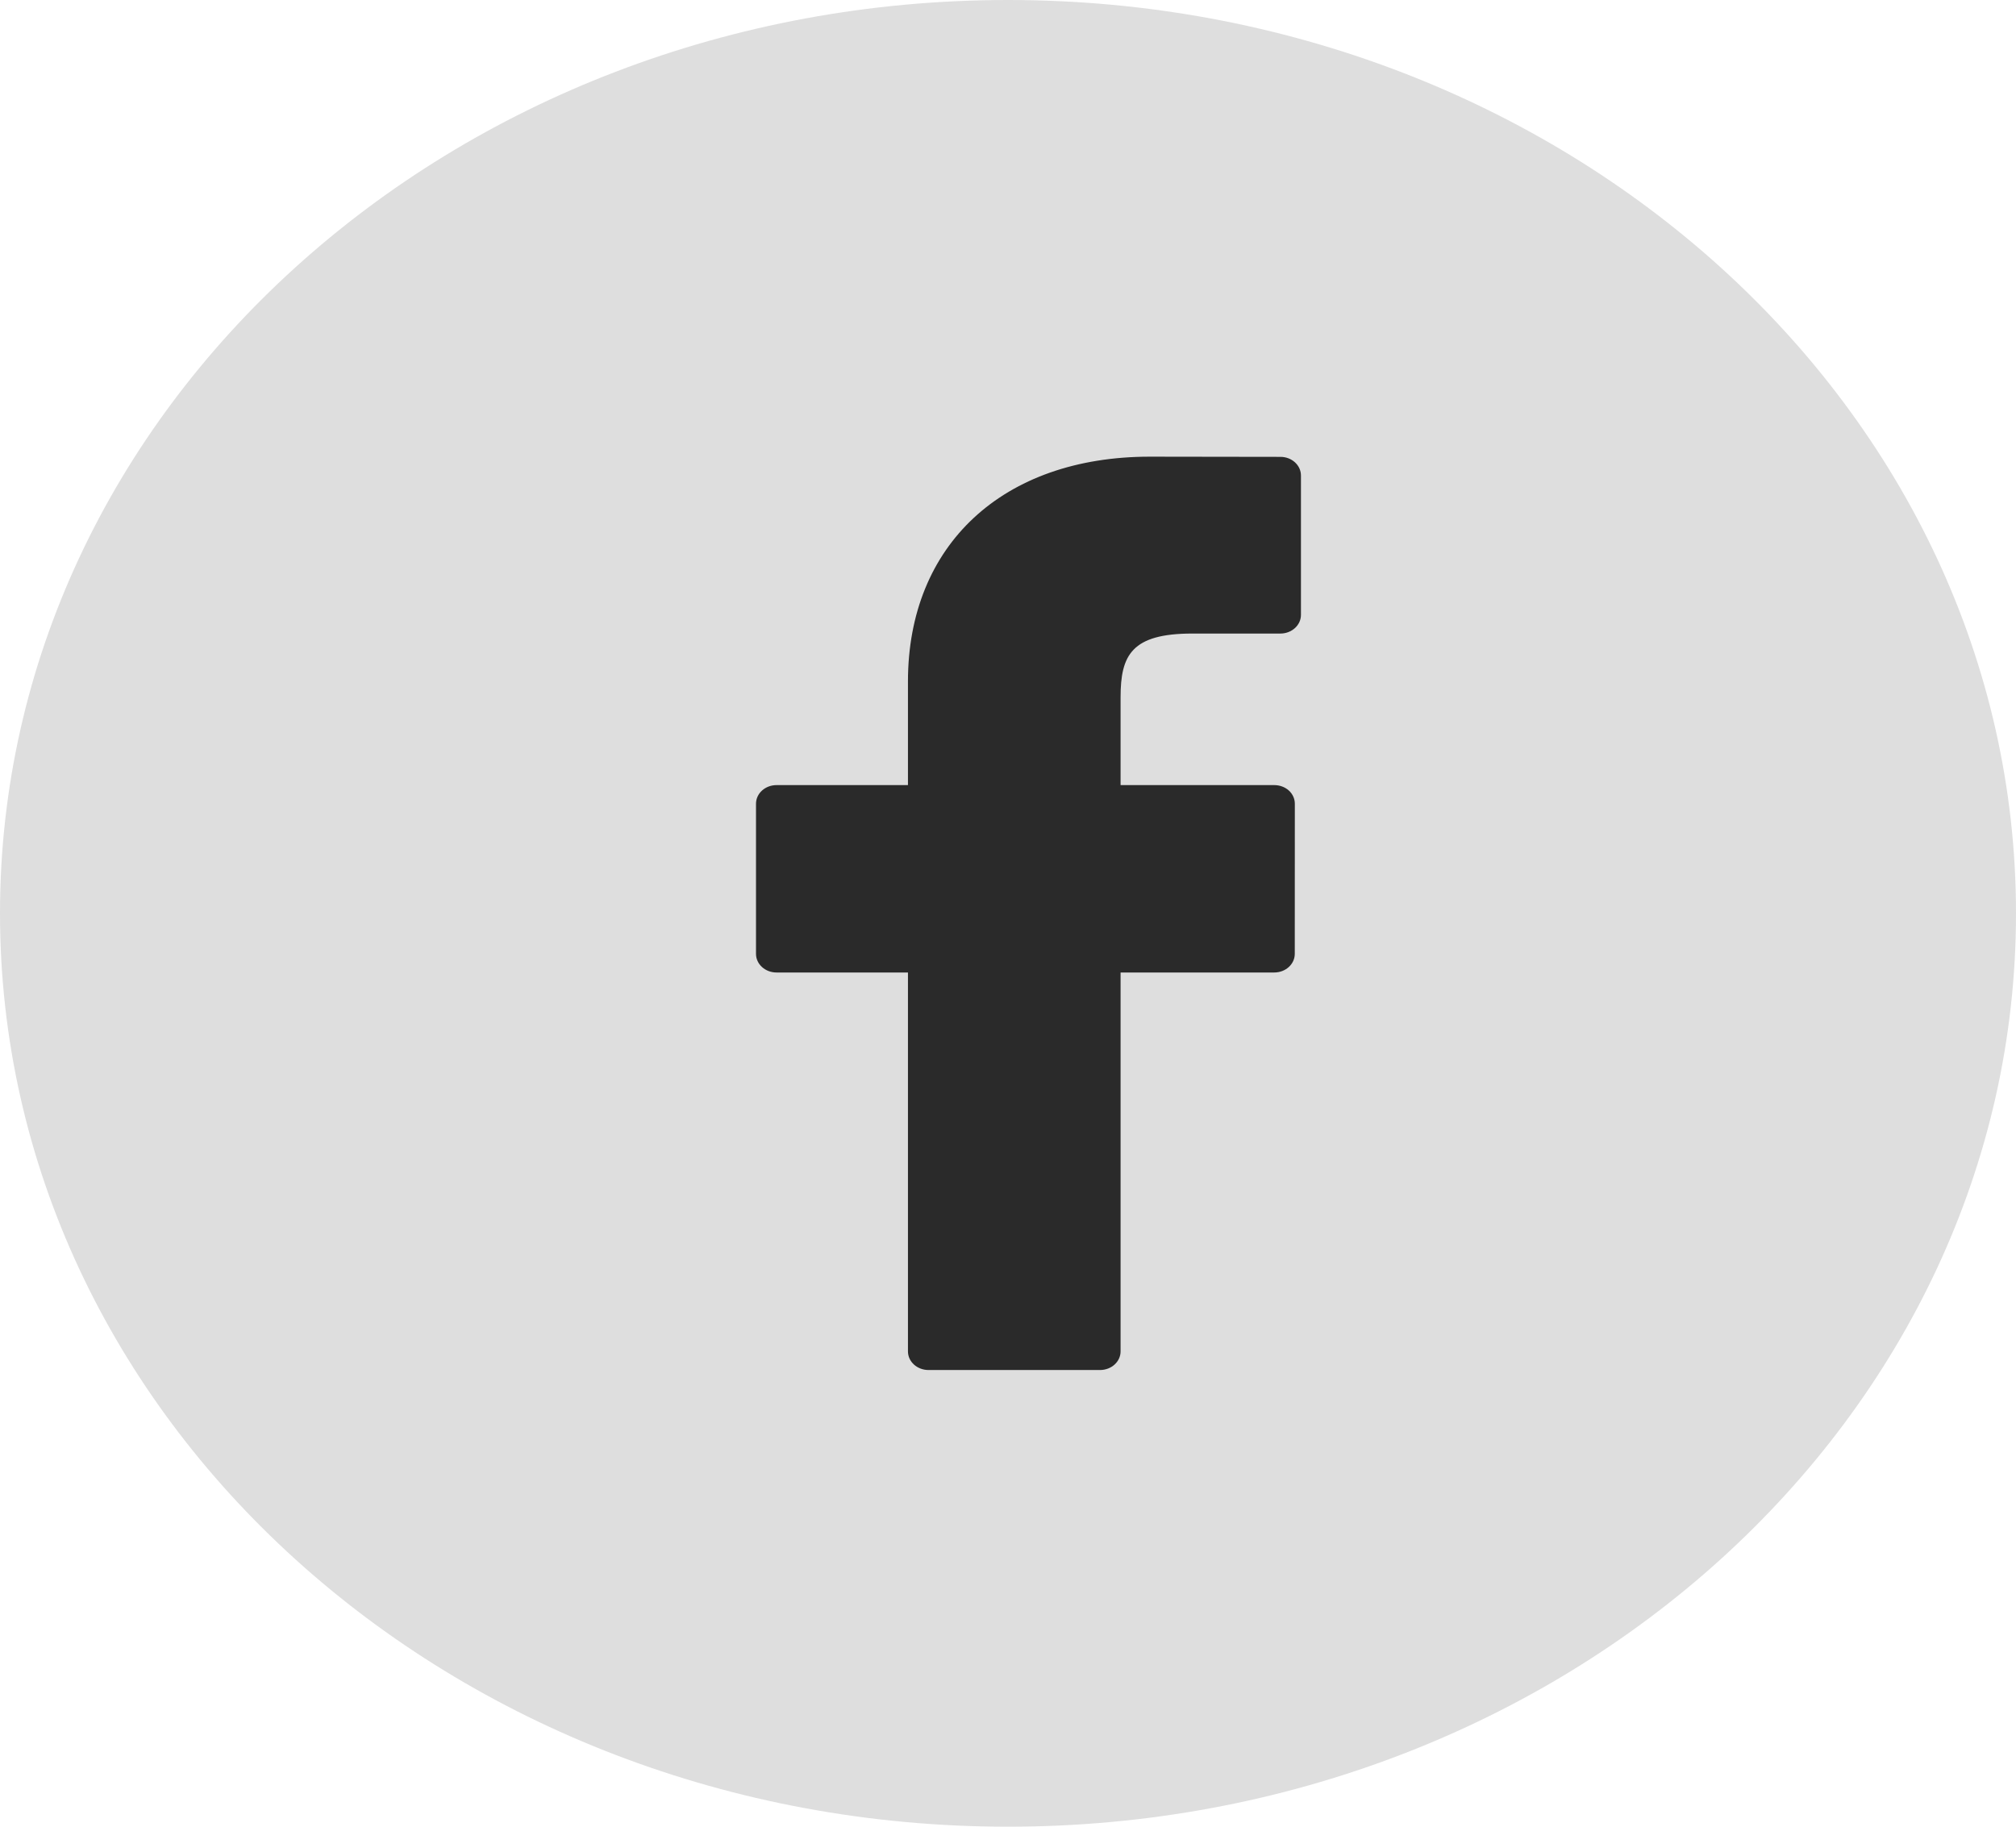
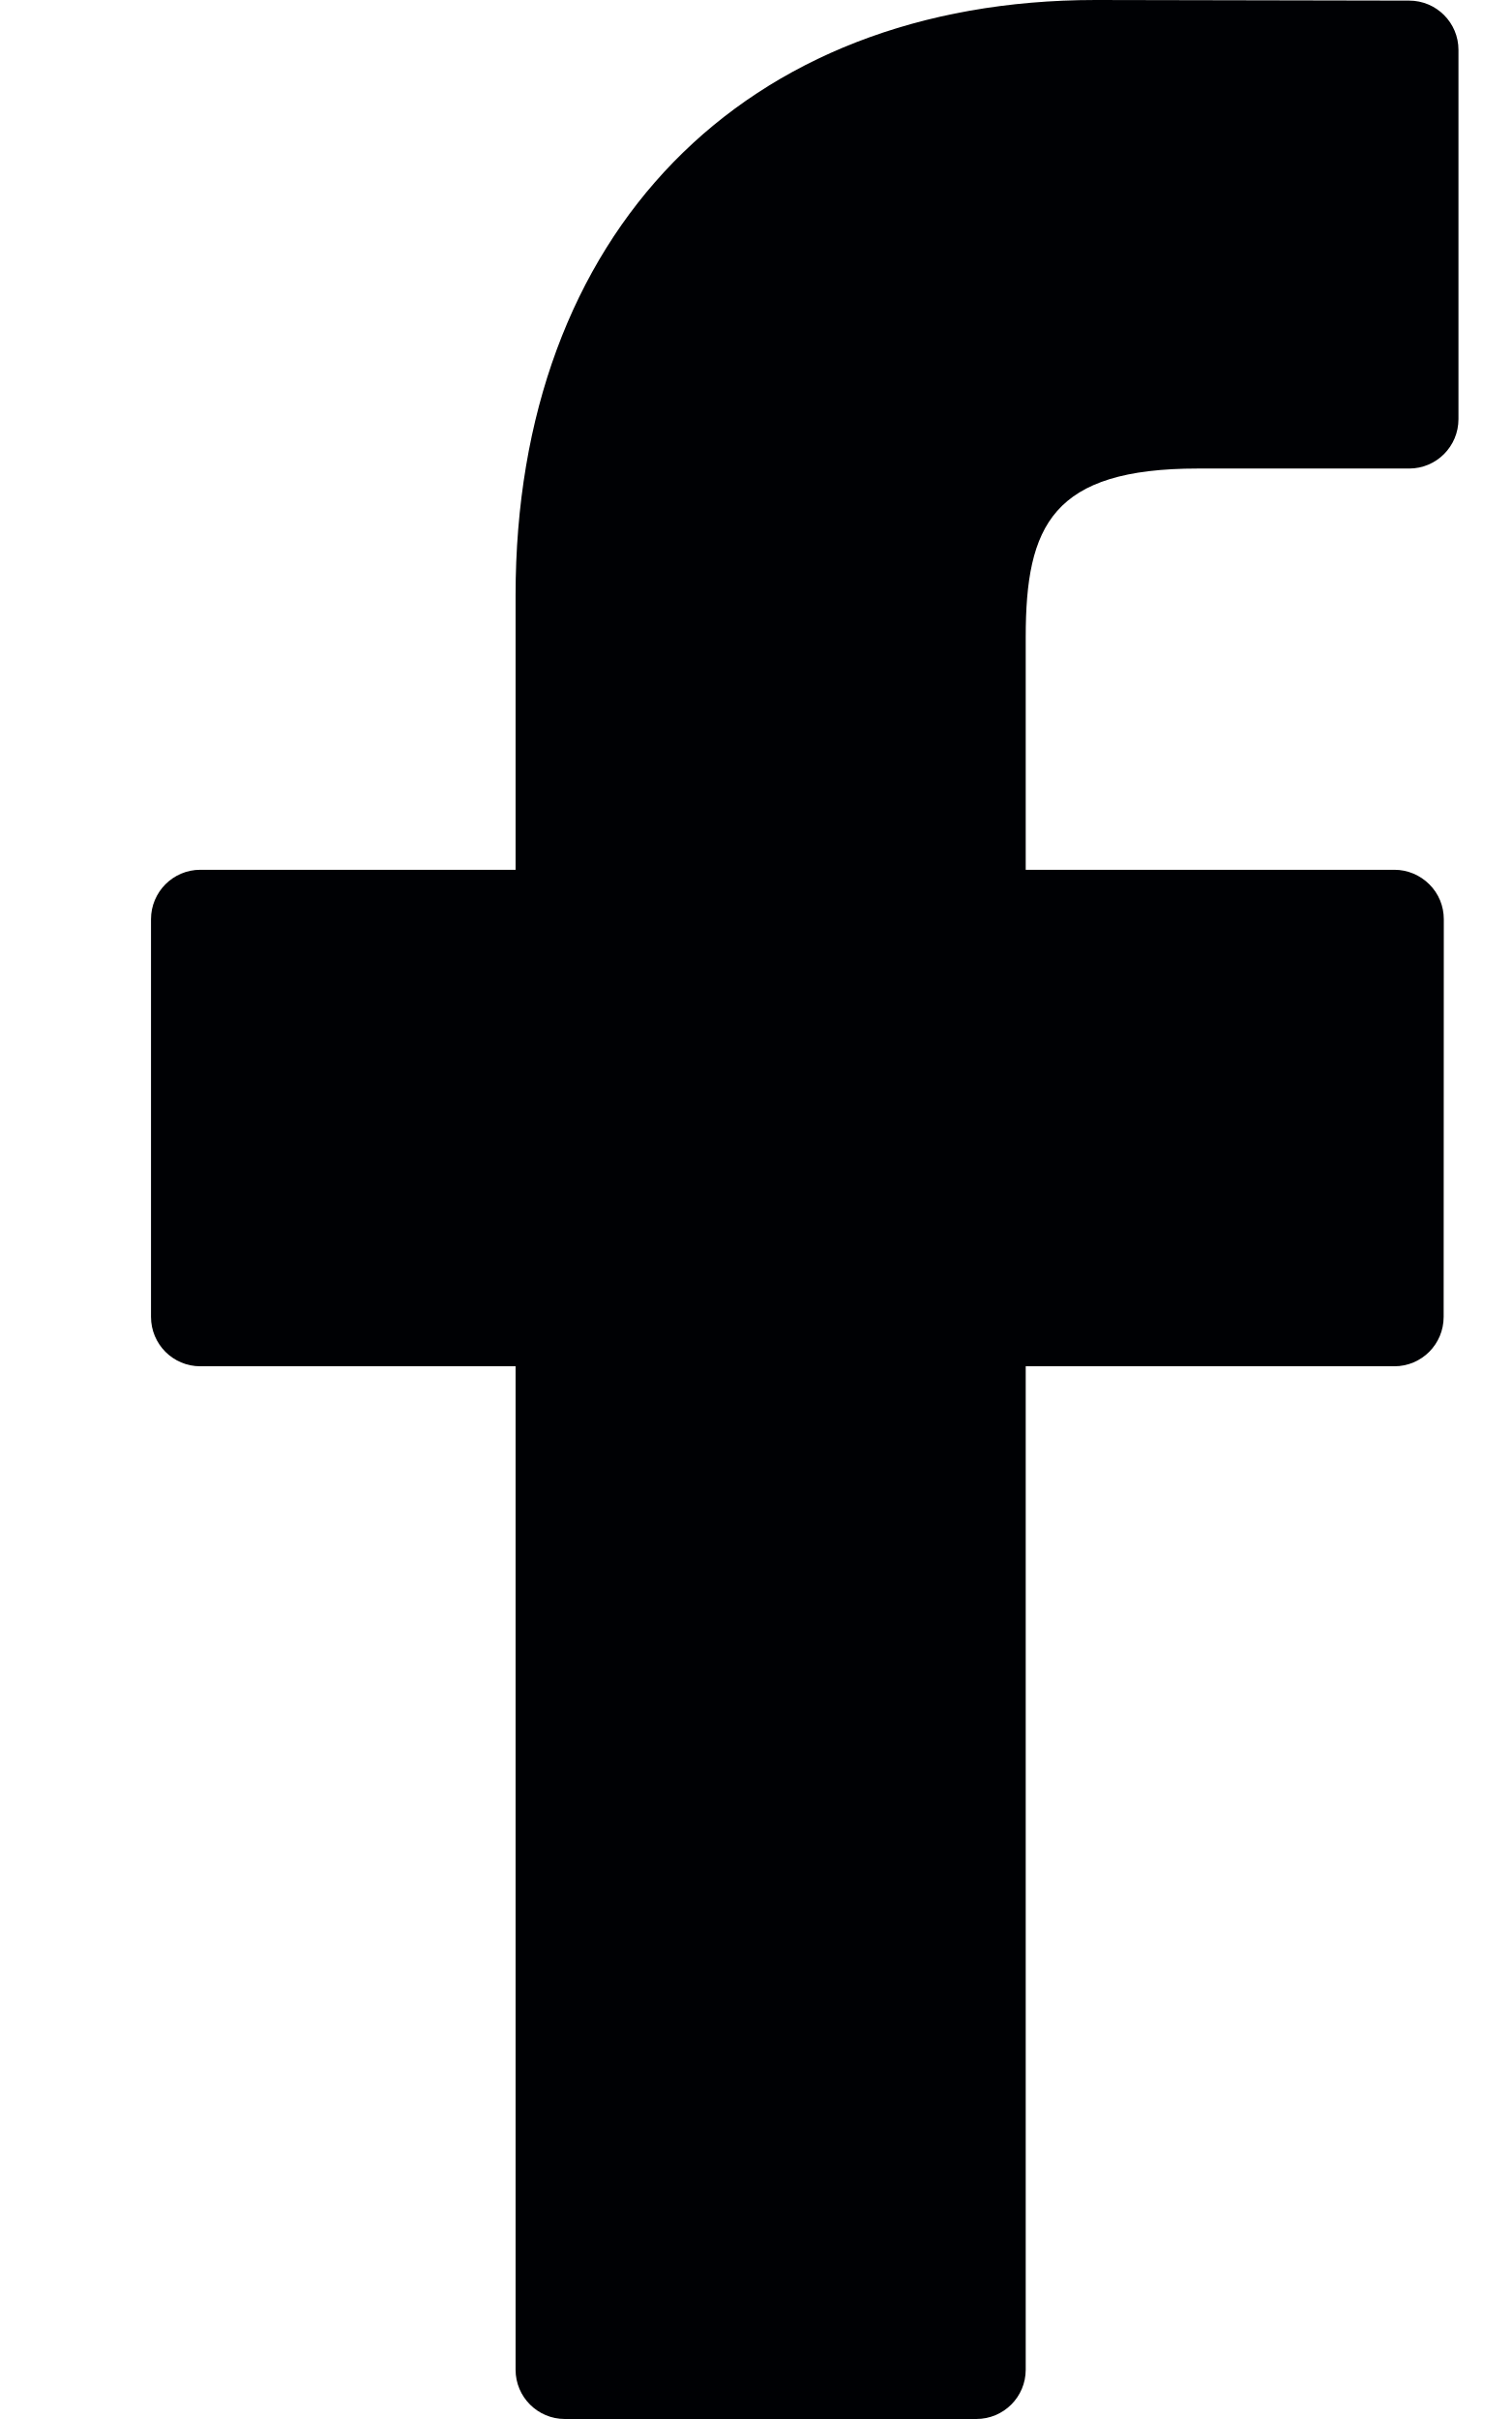
- <svg xmlns="http://www.w3.org/2000/svg" width="32" height="29" viewBox="0 0 32 29" fill="none">
-   <ellipse cx="16" cy="14.5" rx="16" ry="14.5" fill="#DEDEDE" />
-   <path d="M20.325 7.253L18.25 7.25C15.919 7.25 14.412 8.651 14.412 10.819V12.464H12.326C12.146 12.464 12 12.596 12 12.76V15.143C12 15.307 12.146 15.439 12.326 15.439H14.412V21.454C14.412 21.618 14.558 21.75 14.739 21.75H17.46C17.641 21.75 17.787 21.618 17.787 21.454V15.439H20.226C20.406 15.439 20.552 15.307 20.552 15.143L20.553 12.76C20.553 12.681 20.519 12.606 20.458 12.55C20.397 12.495 20.313 12.464 20.227 12.464H17.787V11.069C17.787 10.399 17.963 10.058 18.927 10.058L20.324 10.058C20.504 10.058 20.65 9.925 20.65 9.762V7.549C20.65 7.386 20.505 7.253 20.325 7.253Z" fill="#2A2A2A" />
+ <svg xmlns="http://www.w3.org/2000/svg" width="10" height="16" viewBox="0 0 10 16" fill="none">
+   <path d="M9.323 0.004L7.249 0C4.918 0 3.411 1.546 3.411 3.938V5.753H1.325C1.145 5.753 0.999 5.9 0.999 6.08V8.71C0.999 8.891 1.145 9.037 1.325 9.037H3.411V15.674C3.411 15.854 3.557 16 3.737 16H6.459C6.64 16 6.786 15.854 6.786 15.674V9.037H9.225C9.405 9.037 9.551 8.891 9.551 8.71L9.552 6.08C9.552 5.993 9.518 5.91 9.456 5.849C9.395 5.788 9.312 5.753 9.226 5.753H6.786V4.214C6.786 3.475 6.962 3.099 7.925 3.099L9.323 3.099C9.503 3.099 9.649 2.953 9.649 2.772V0.33C9.649 0.15 9.503 0.004 9.323 0.004Z" fill="#000104" />
</svg>
